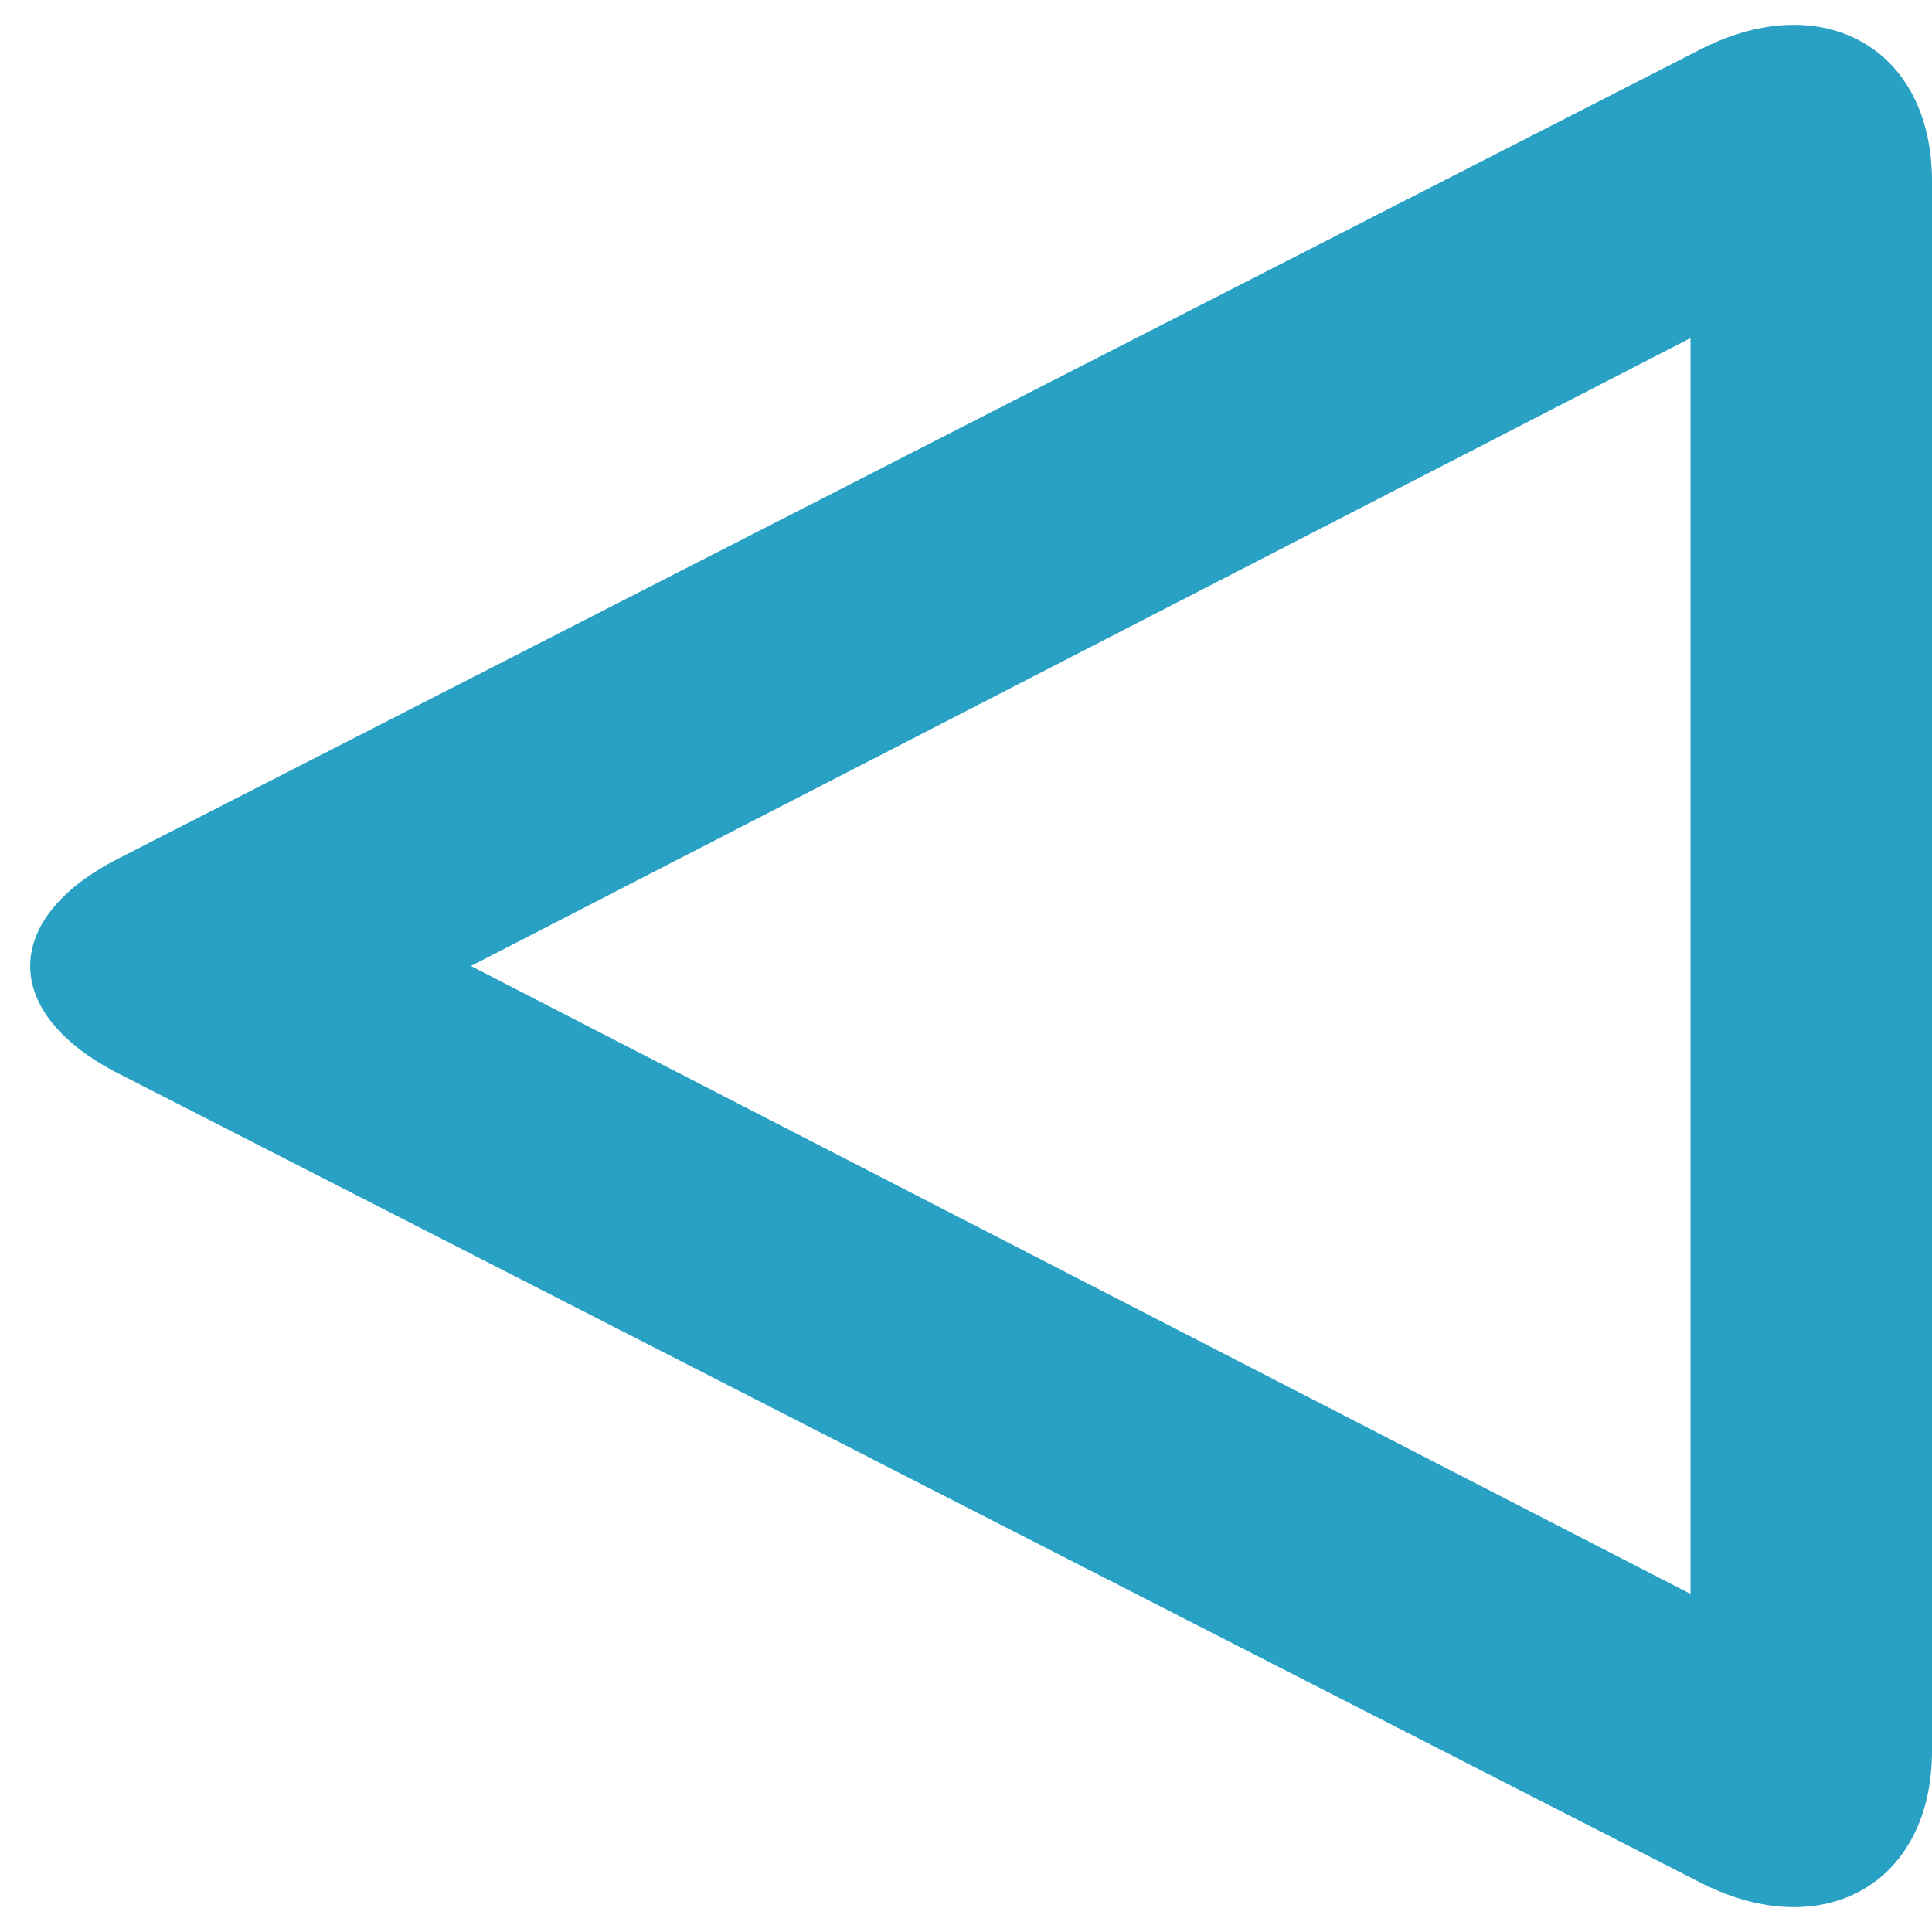
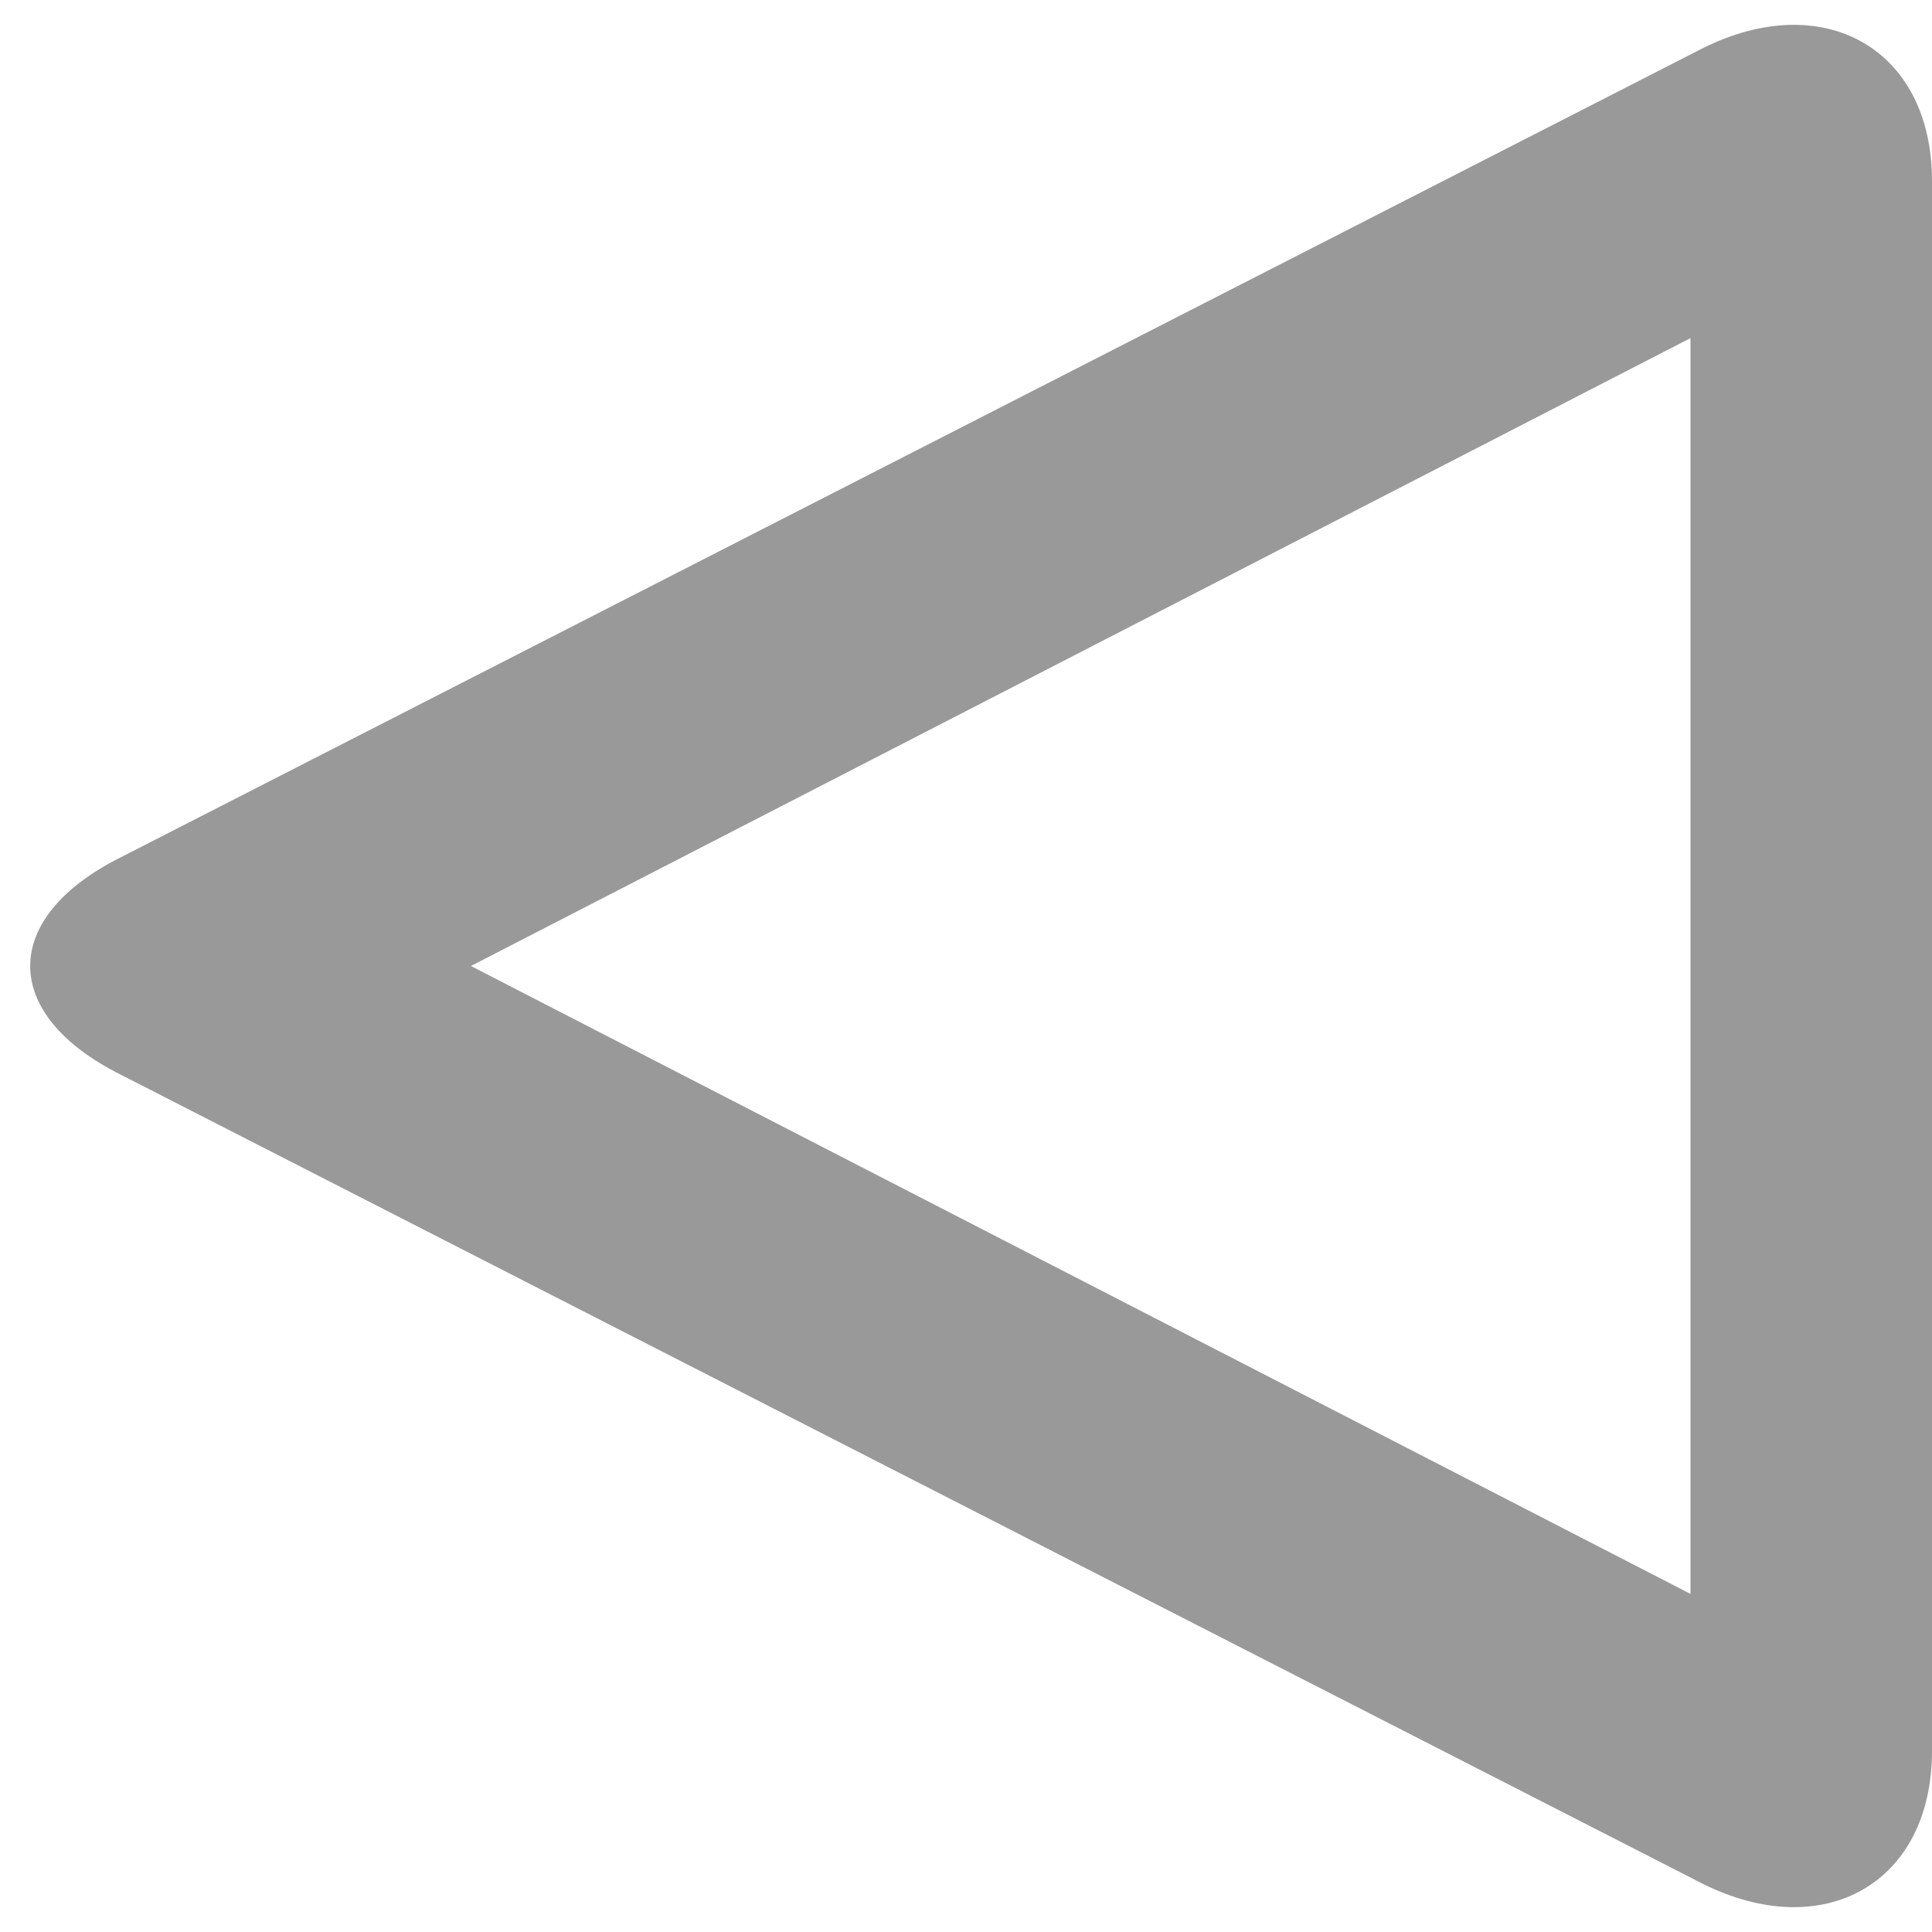
- <svg xmlns="http://www.w3.org/2000/svg" version="1.1" x="0px" y="0px" width="16px" height="16px" viewBox="-0.3 -0.2 16 16" style="overflow:visible;enable-background:new -0.3 -0.2 16 16;" xml:space="preserve" preserveAspectRatio="xMinYMid meet">
-   <defs>
- </defs>
-   <path style="fill:#29a1c4;" d="M13.8,0.2L0.7,6.9c-1,0.5-1,1.3,0,1.8l13.1,6.7c1,0.5,1.9,0,1.9-1.1v-13C15.7,0.2,14.8-0.3,13.8,0.2z   M13.7,13L3.6,7.8l10.1-5.2V13z" />
+ <svg xmlns="http://www.w3.org/2000/svg" width="16" height="16" viewBox="-0.3 -0.2 16 16" preserveAspectRatio="xMinYMid meet" overflow="visible" enable-background="new -0.3 -0.2 16 16">
+   <path d="M13.8.2l-13.1 6.7c-1 .5-1 1.3 0 1.8l13.1 6.7c1 .5 1.9 0 1.9-1.1v-13c0-1.1-.9-1.6-1.9-1.1zm-.1 12.8l-10.1-5.2 10.1-5.2v10.4z" fill="#999" />
</svg>
